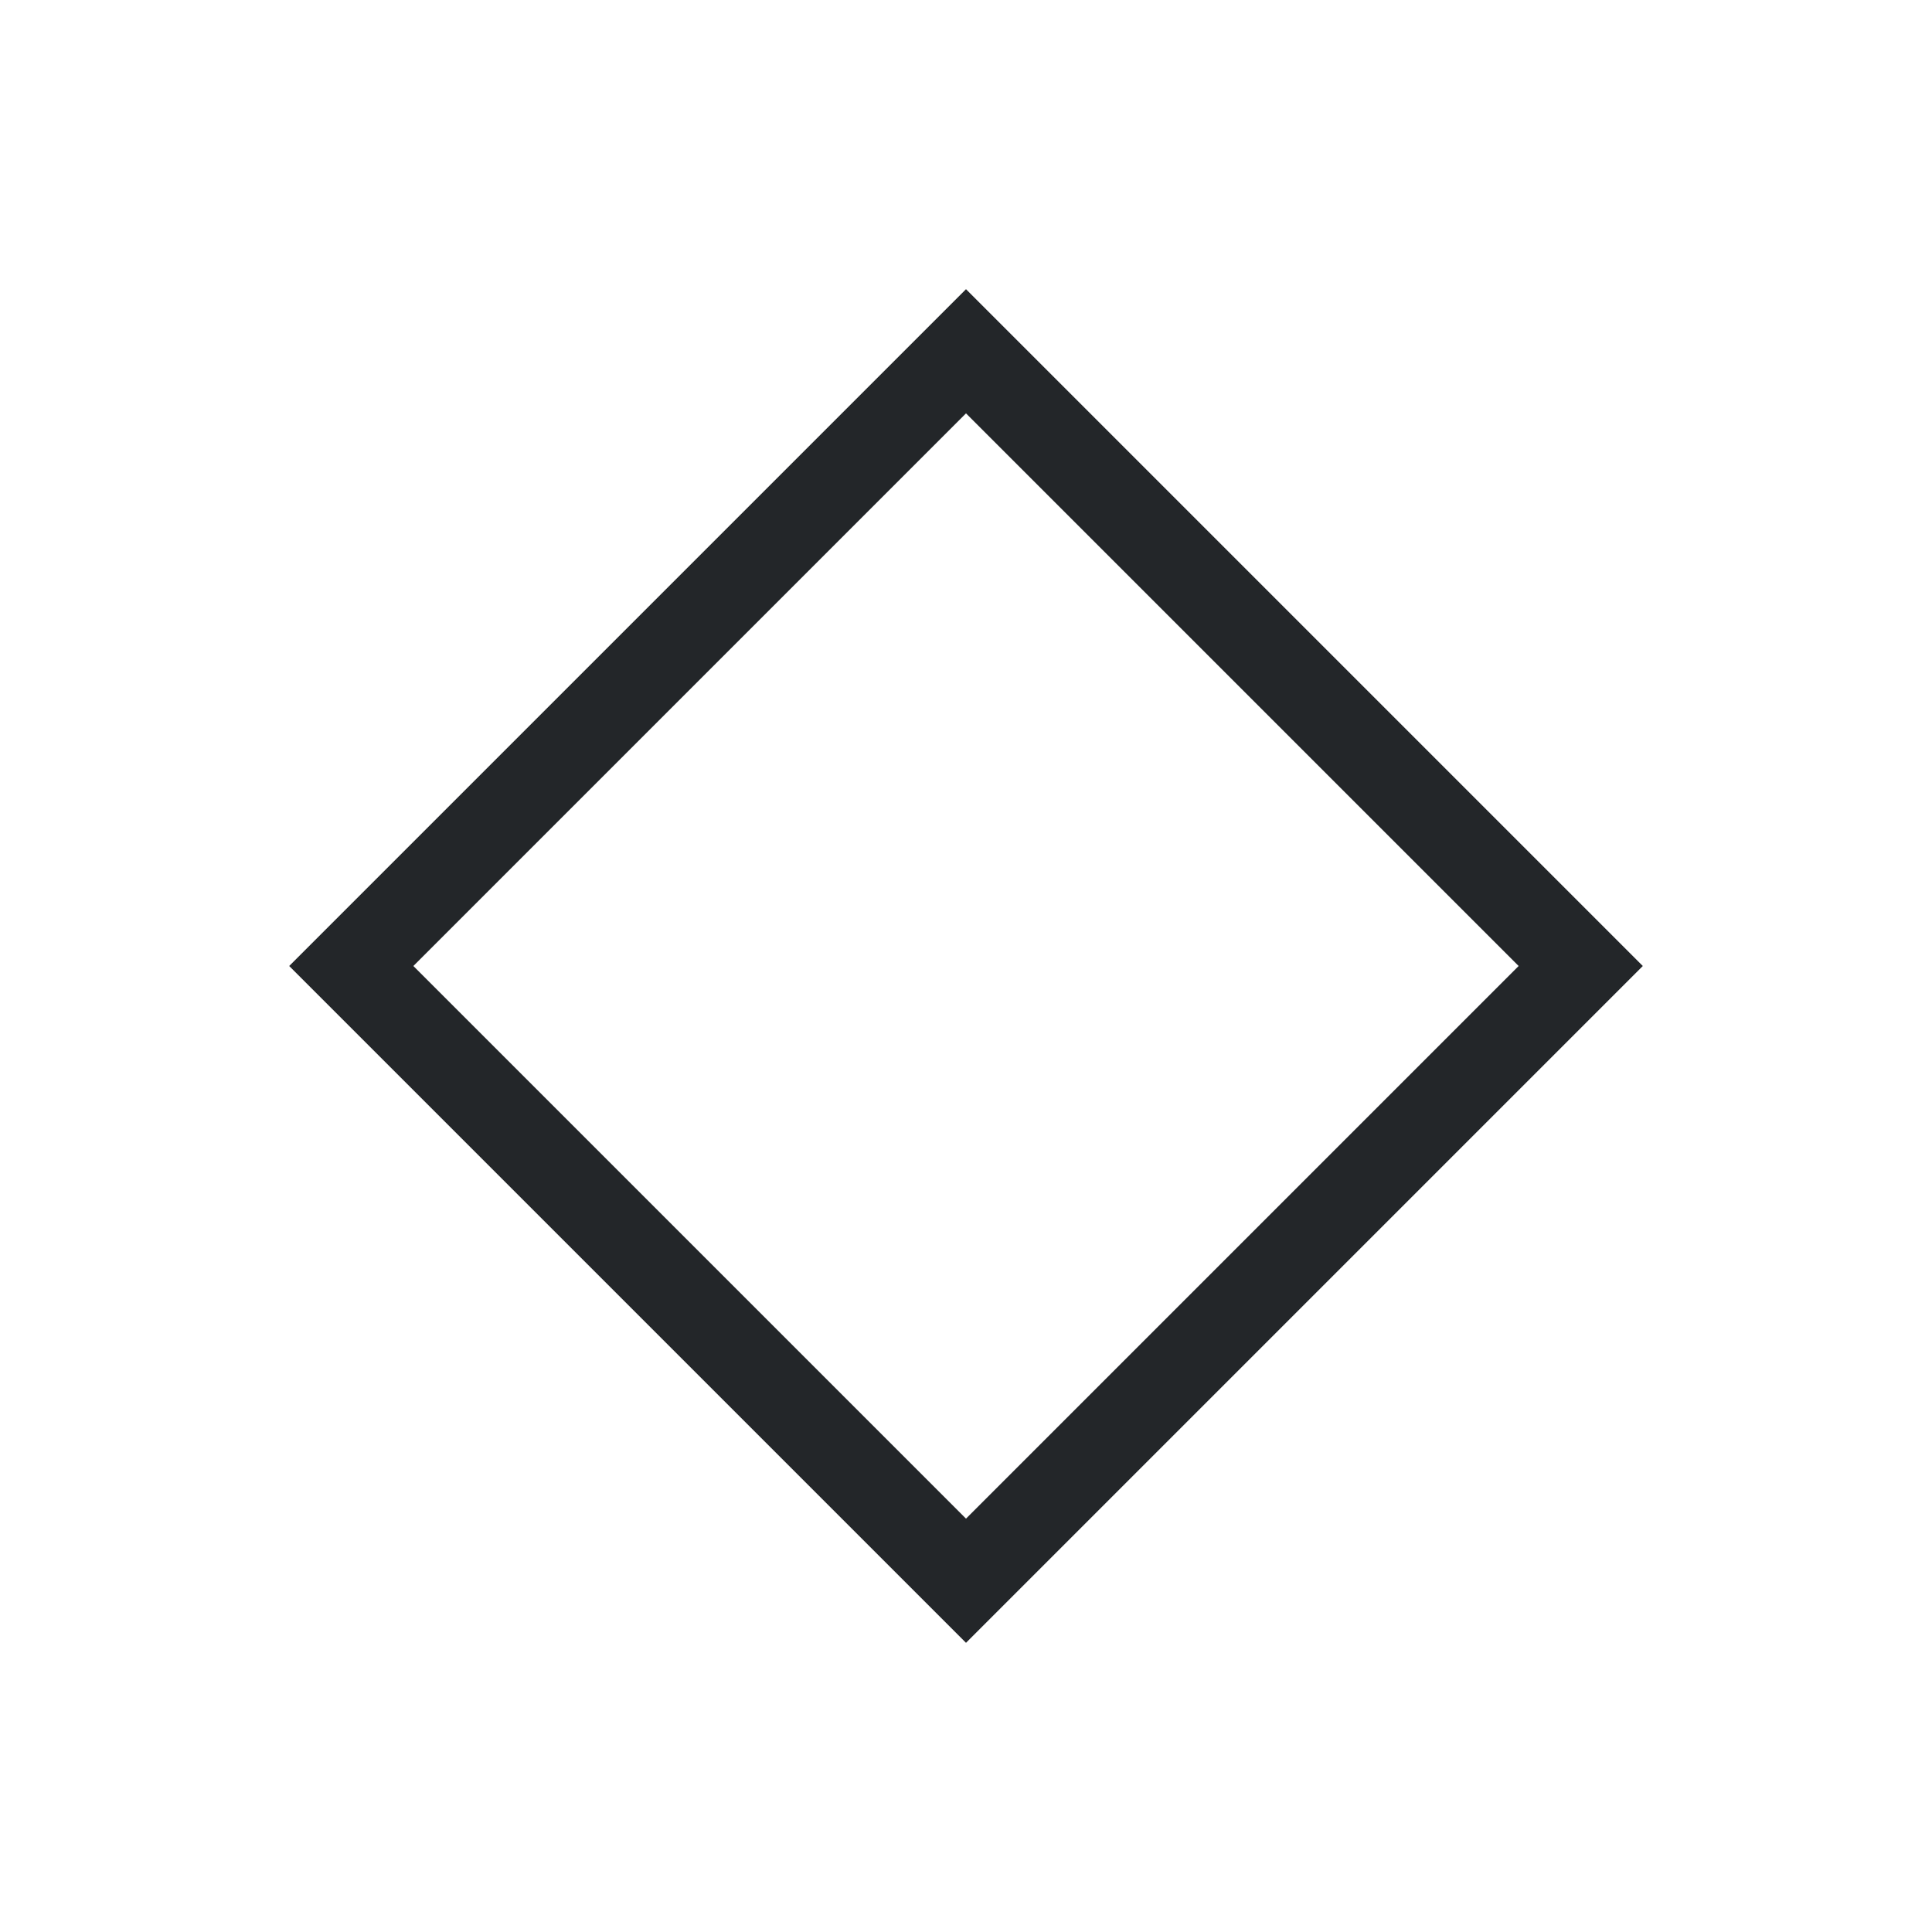
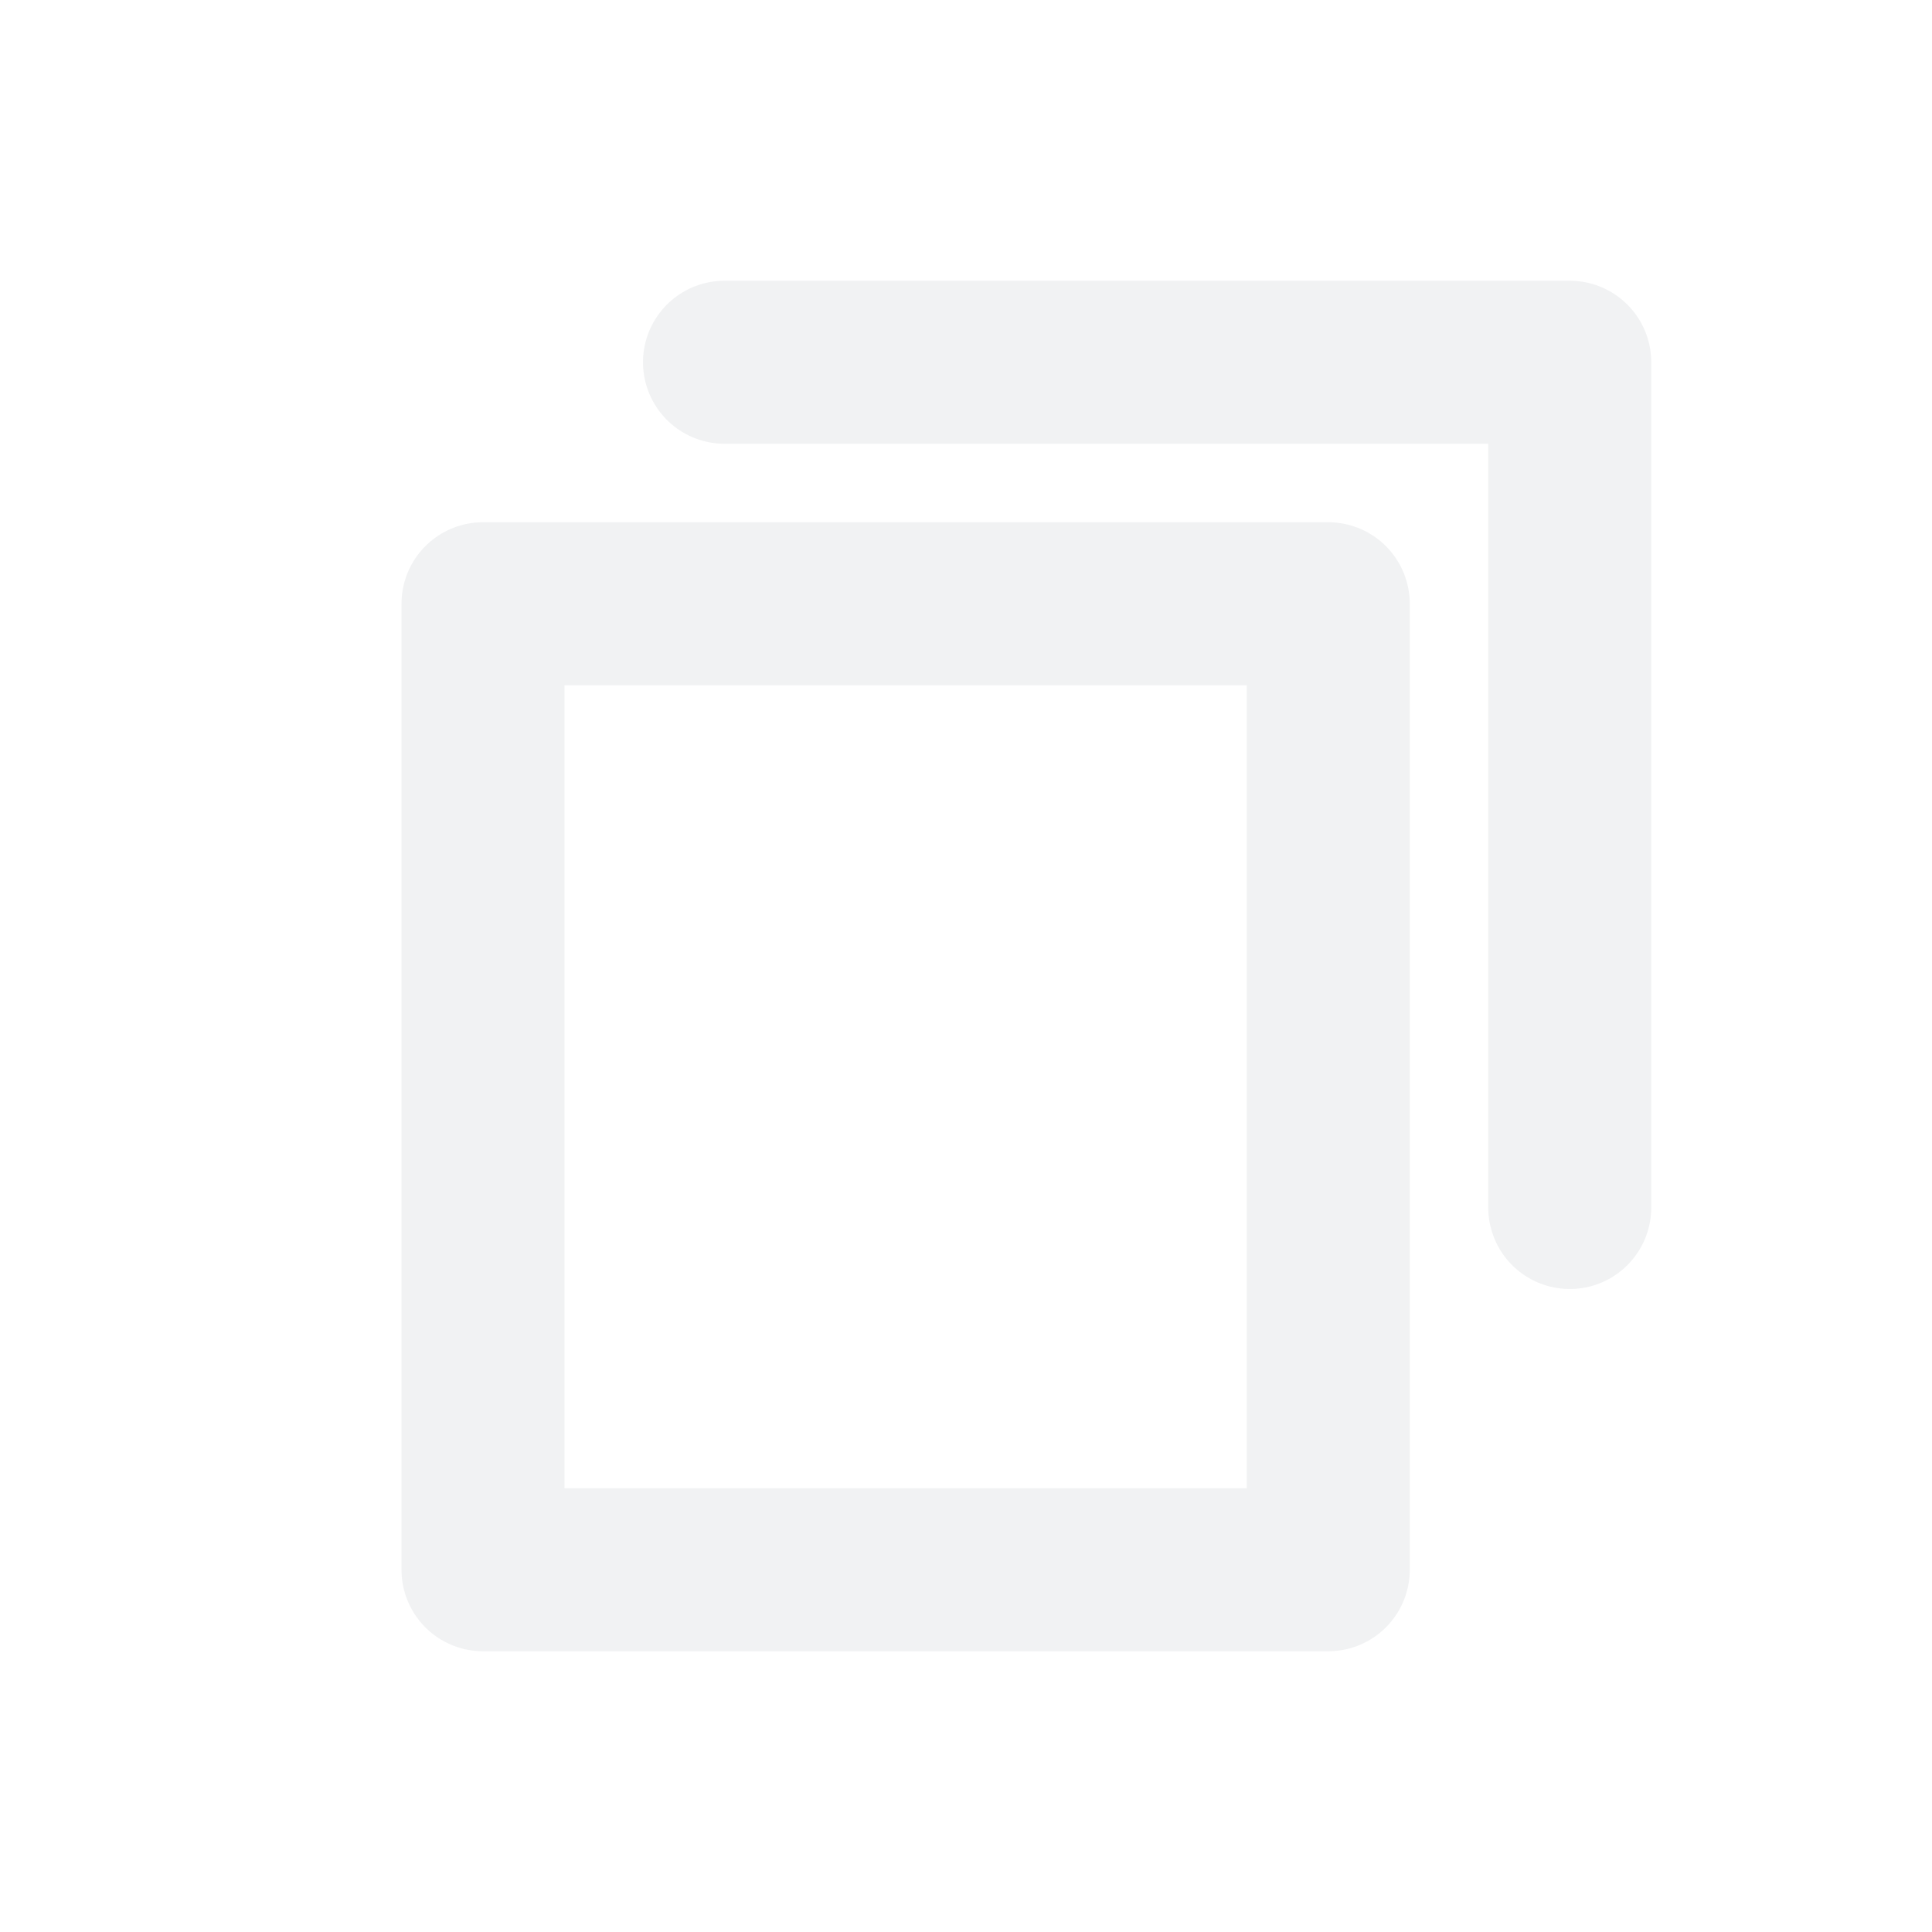
- <svg xmlns="http://www.w3.org/2000/svg" height="22" width="22">
-   <style type="text/css" id="current-color-scheme">
-         .ColorScheme-Text {
-             color:#232629;
-         }
-     </style>
-   <path d="M11 3.293L3.293 11 11 18.707 18.707 11zm0 1.414L17.293 11 11 17.293 4.707 11z" class="ColorScheme-Text" fill="currentColor" />
+ <svg xmlns="http://www.w3.org/2000/svg" width="16" height="16" viewBox="0 0 16 16">
+   <style>.ColorScheme-Text { color: #f1f2f3; }</style>
+   <path class="ColorScheme-Text" d="M4 5H11V13H4ZM6 3H13V10" fill="none" stroke="currentColor" stroke-width="1.35" stroke-linecap="round" stroke-linejoin="round" />
</svg>
